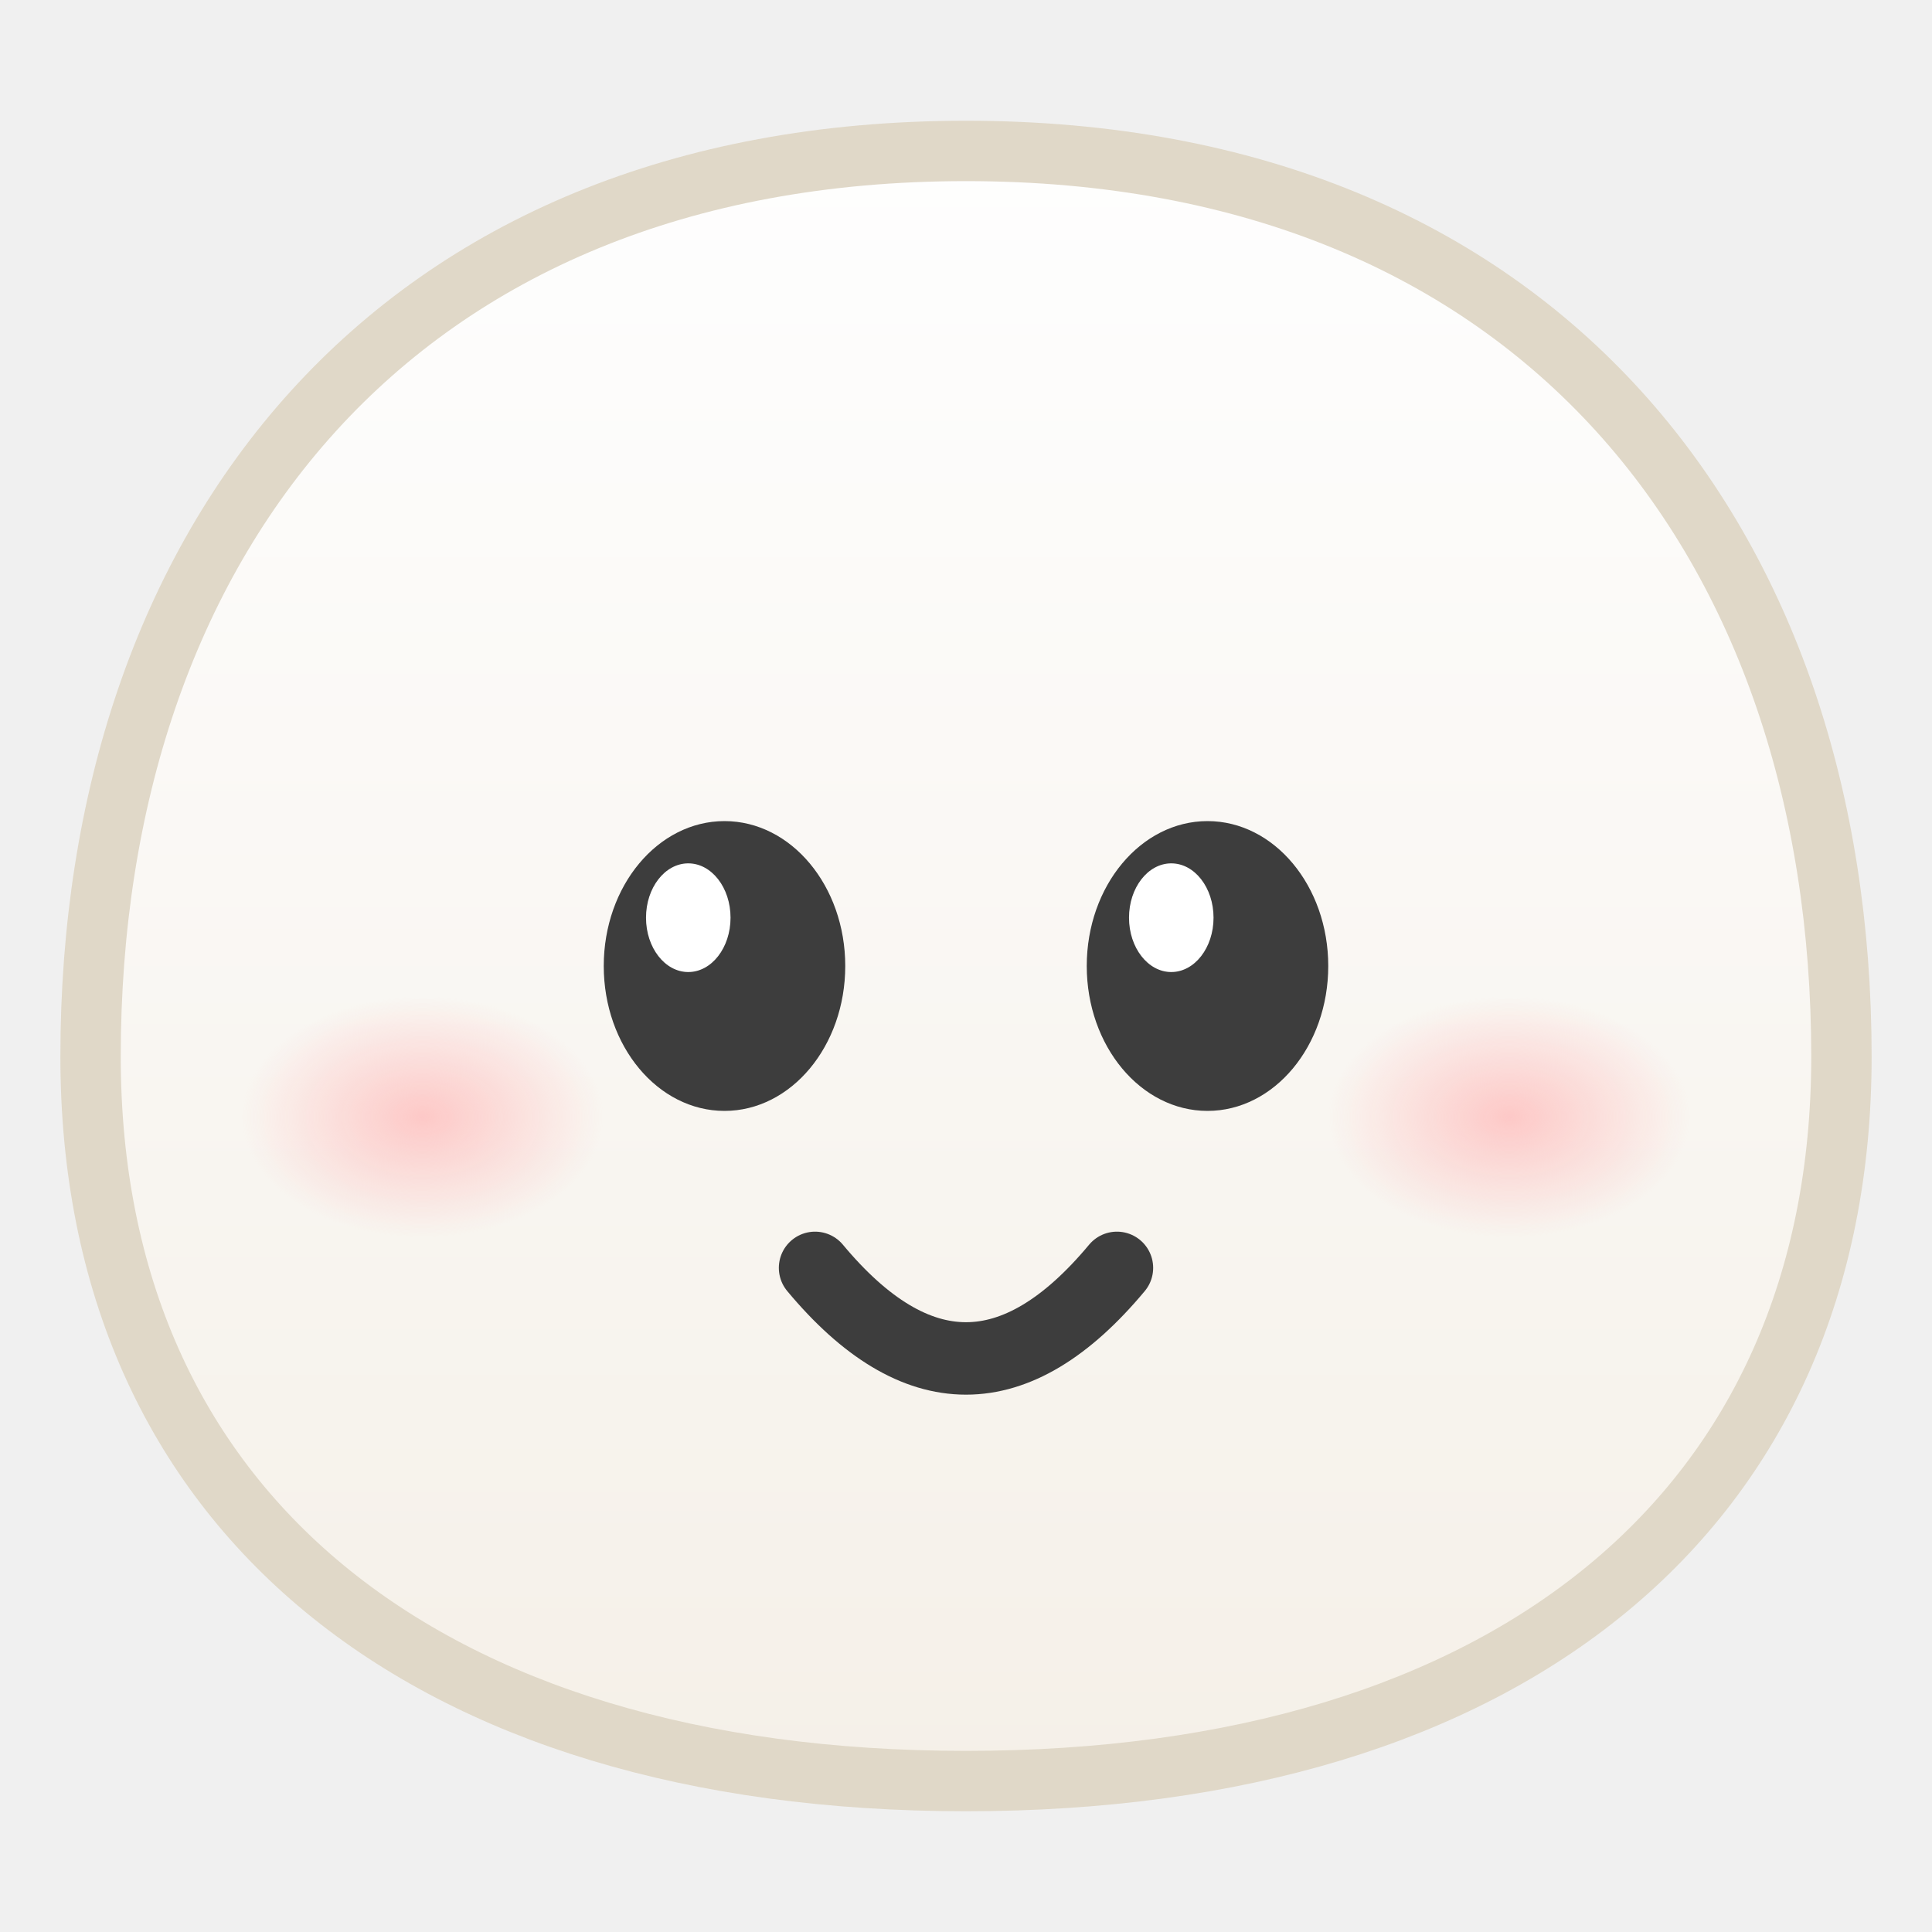
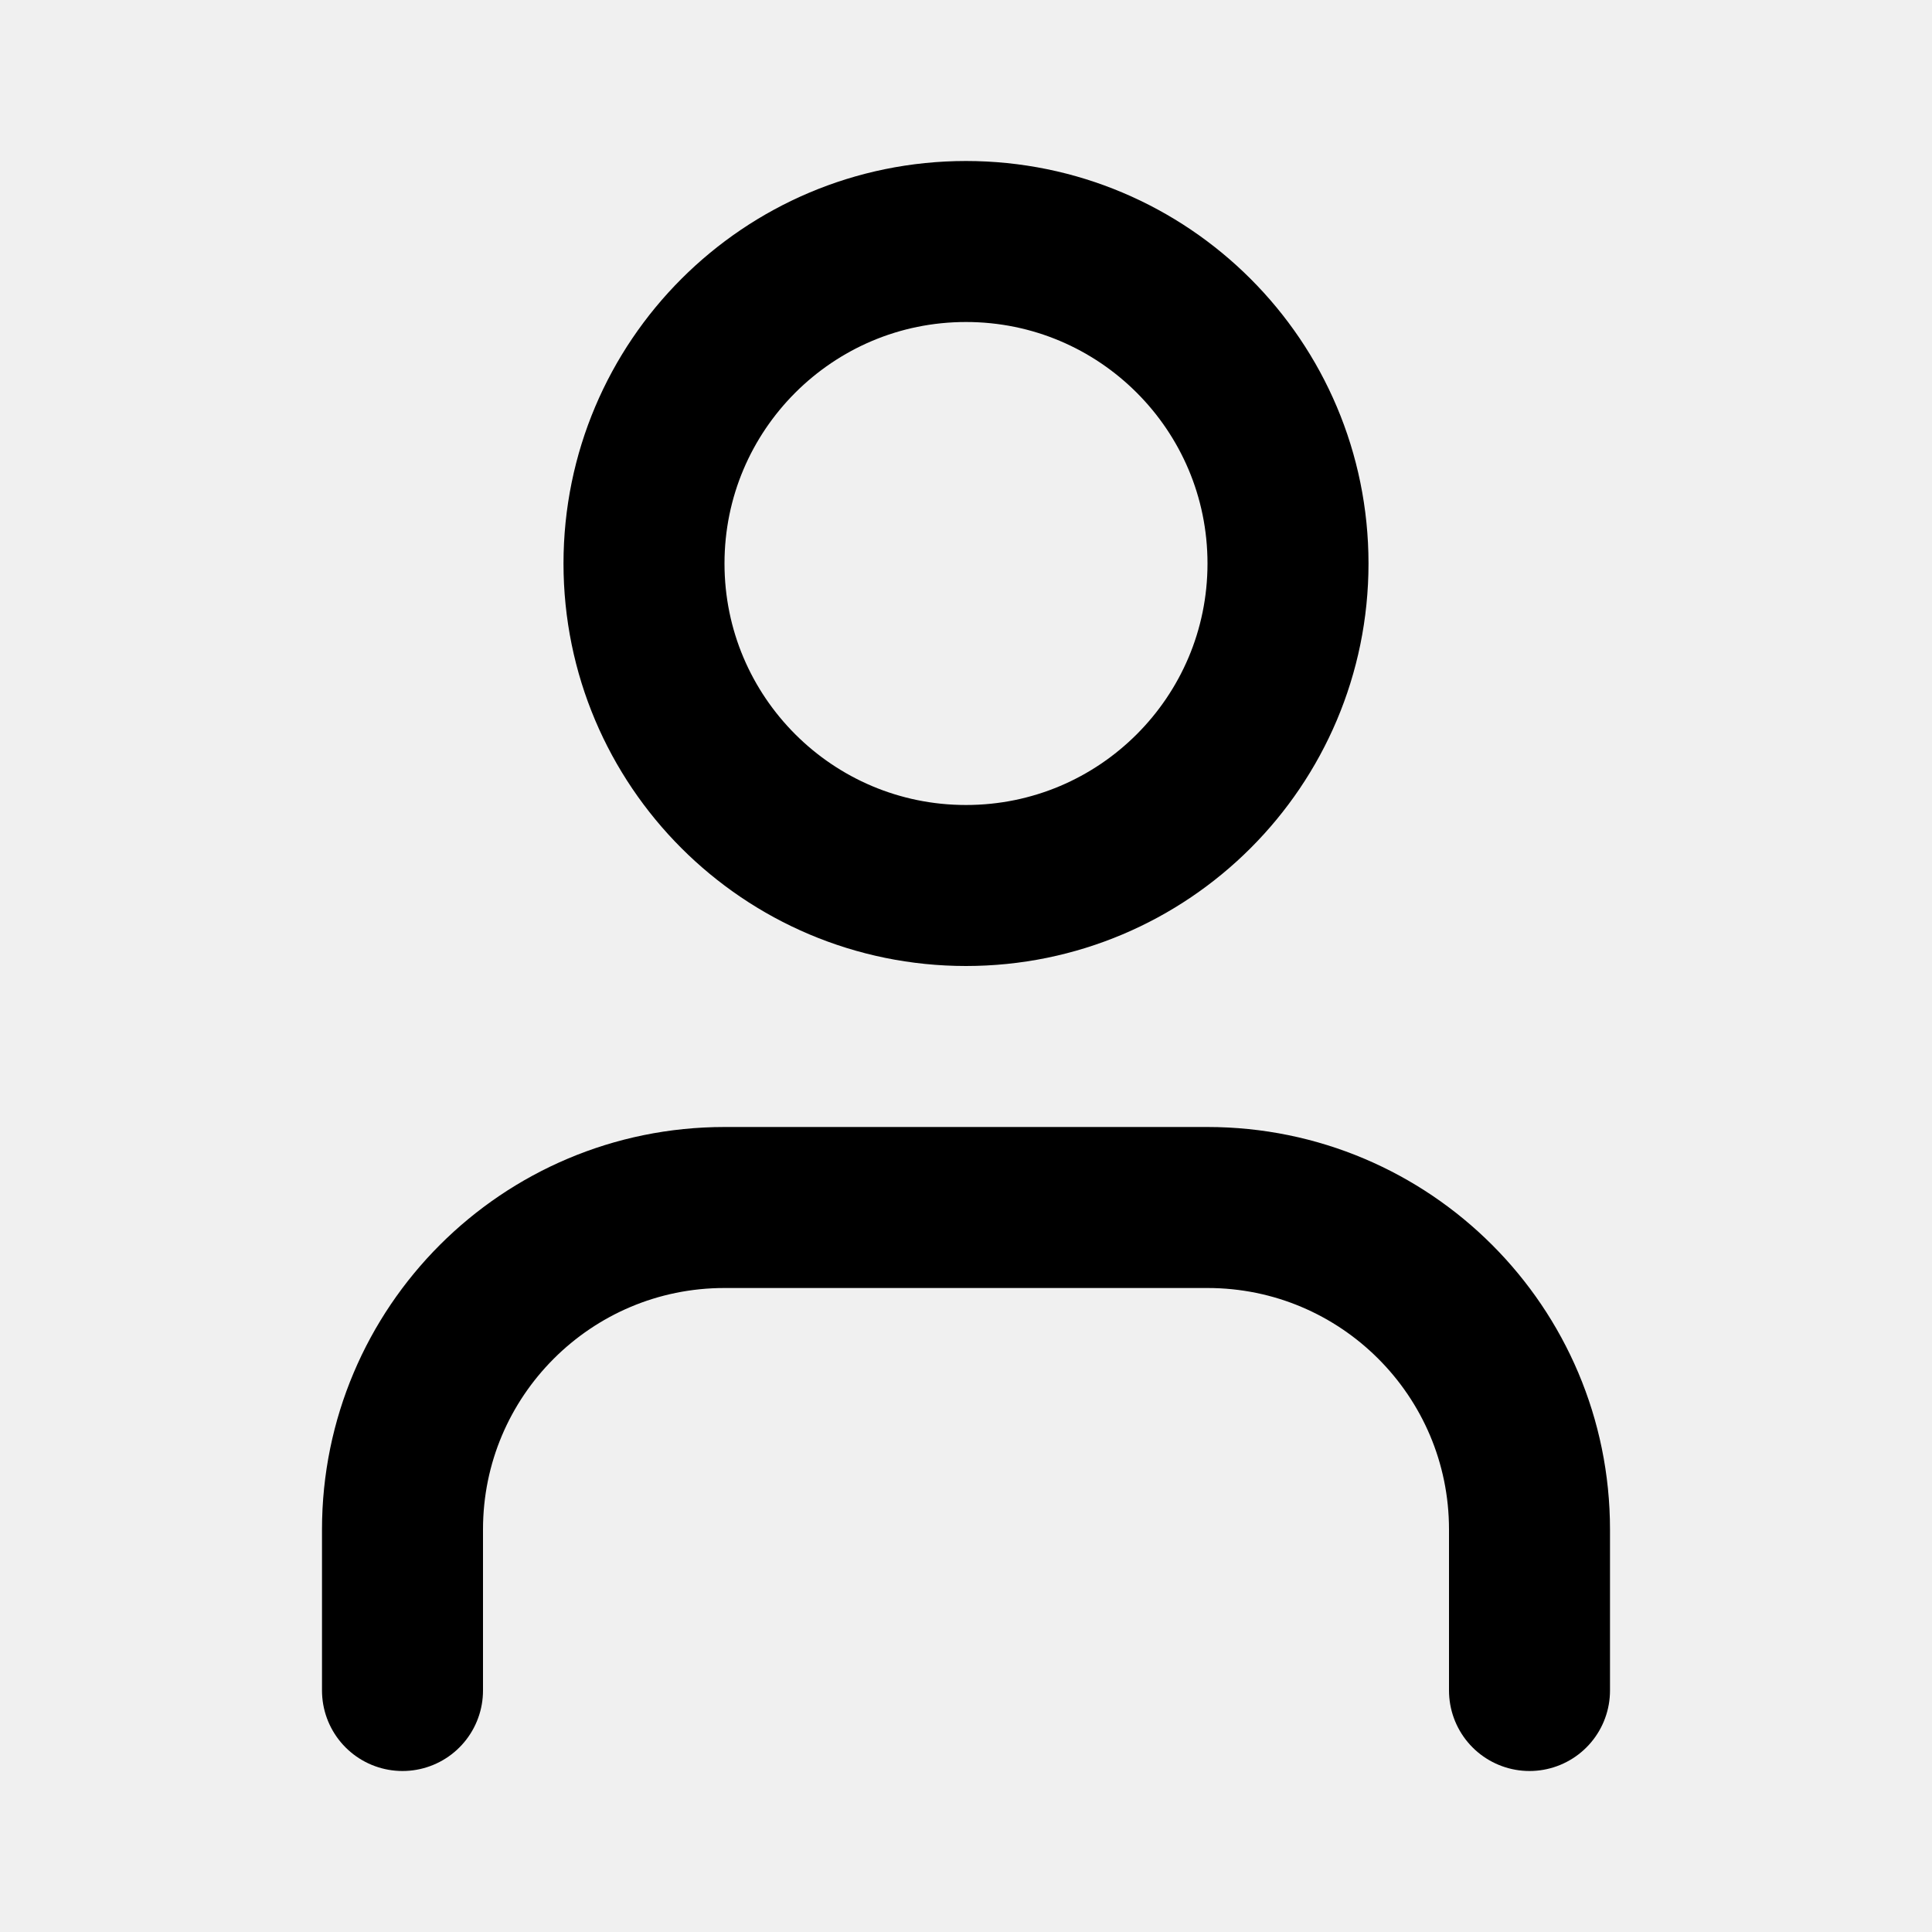
- <svg xmlns="http://www.w3.org/2000/svg" viewBox="0 0 32 32" width="32" height="32">
-   <defs>
-     <linearGradient id="mochiGrad" x1="0%" y1="0%" x2="0%" y2="100%">
-       <stop offset="0%" style="stop-color:#FEFEFE" />
-       <stop offset="100%" style="stop-color:#F5F0E8" />
-     </linearGradient>
-     <radialGradient id="blushGrad">
-       <stop offset="0%" style="stop-color:#FFB5B5; stop-opacity:0.7" />
-       <stop offset="100%" style="stop-color:#FFB5B5; stop-opacity:0" />
-     </radialGradient>
-   </defs>
-   <path d="M16 2.5             C25.5 2.5, 30.5 9, 30.5 17.5            C30.5 25, 25 29.5, 16 29.5            C7 29.5, 1.5 25, 1.5 17.5            C1.5 9, 6.5 2.5, 16 2.5Z" fill="url(#mochiGrad)" stroke="#E0D8C8" stroke-width="1" />
-   <ellipse cx="12" cy="16" rx="2" ry="2.4" fill="#3D3D3D" />
-   <ellipse cx="11.4" cy="15.2" rx="0.7" ry="0.9" fill="#FFFFFF" />
-   <ellipse cx="20" cy="16" rx="2" ry="2.4" fill="#3D3D3D" />
-   <ellipse cx="19.4" cy="15.2" rx="0.7" ry="0.9" fill="#FFFFFF" />
-   <path d="M13.5 21 Q16 24, 18.5 21" fill="none" stroke="#3D3D3D" stroke-width="1.2" stroke-linecap="round" />
-   <ellipse cx="7" cy="18.5" rx="3" ry="2" fill="url(#blushGrad)" />
-   <ellipse cx="25" cy="18.5" rx="3" ry="2" fill="url(#blushGrad)" />
+ <svg xmlns="http://www.w3.org/2000/svg" width="48" height="48" viewBox="0 0 24 24" fill="none" stroke="currentColor" stroke-width="2" stroke-linecap="round" stroke-linejoin="round">
+   <path d="M19 21v-2a4 4 0 0 0-4-4H9a4 4 0 0 0-4 4v2" />
+   <circle cx="12" cy="7" r="4" />
</svg>
